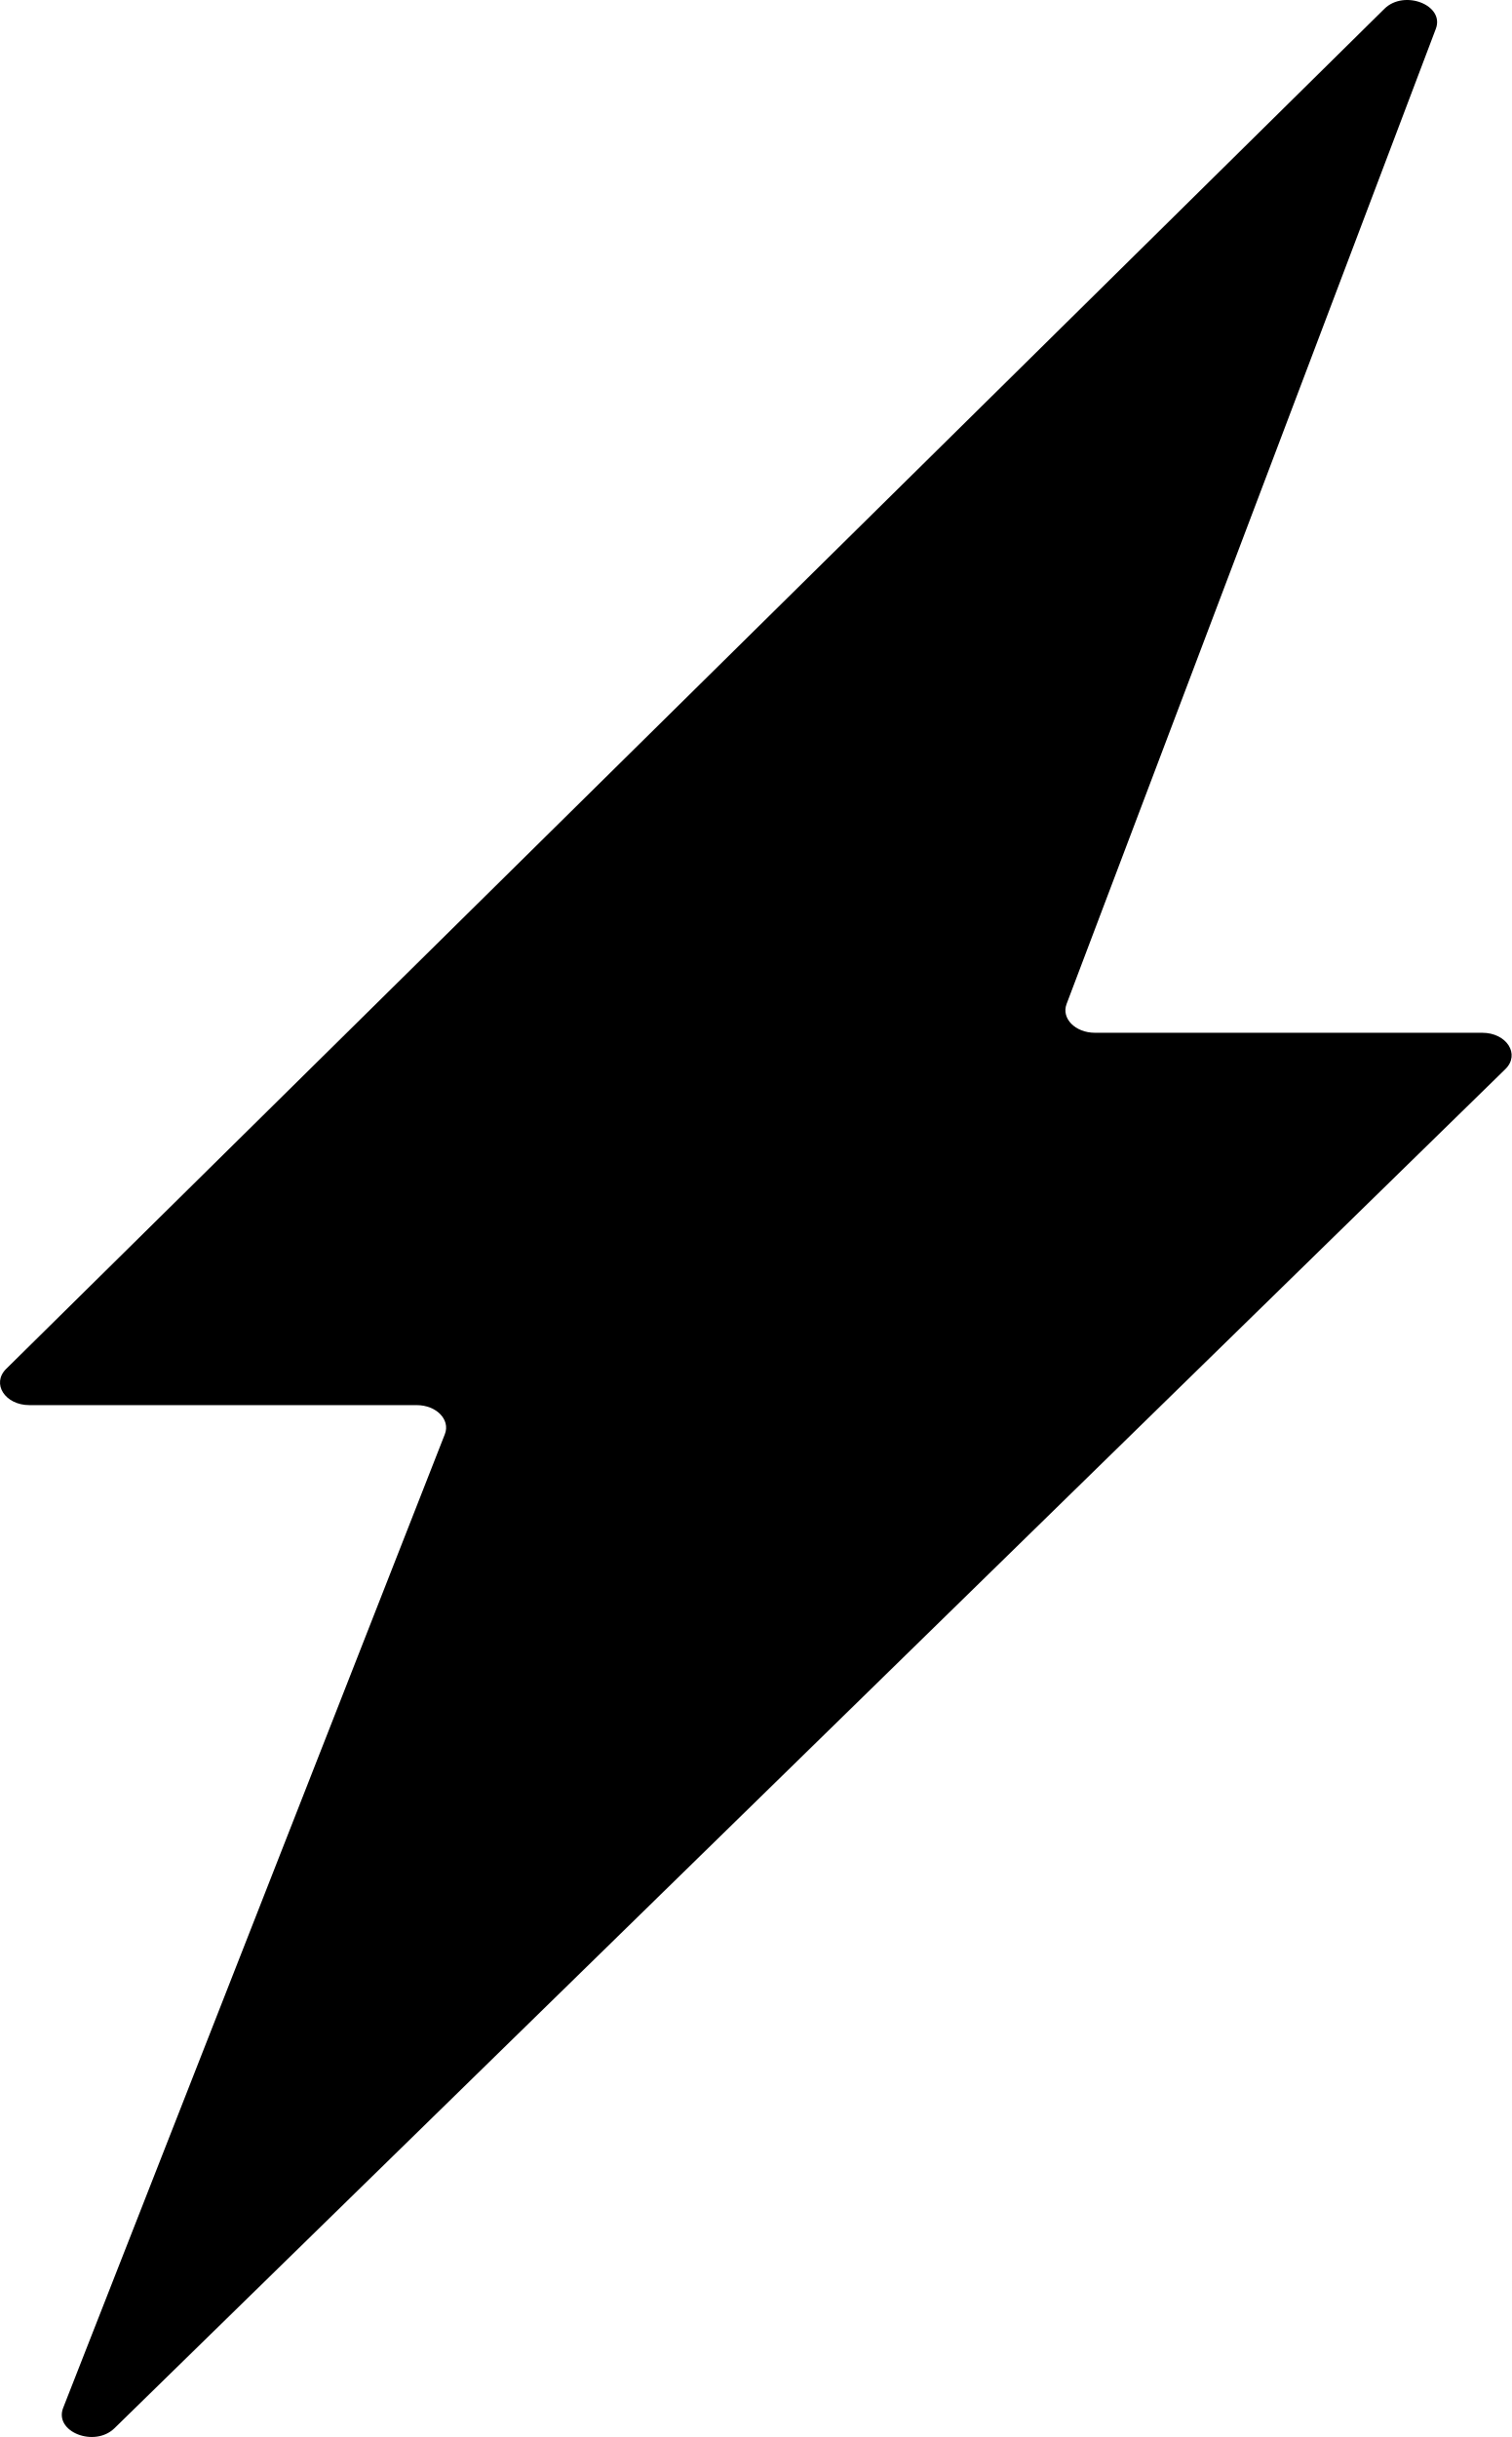
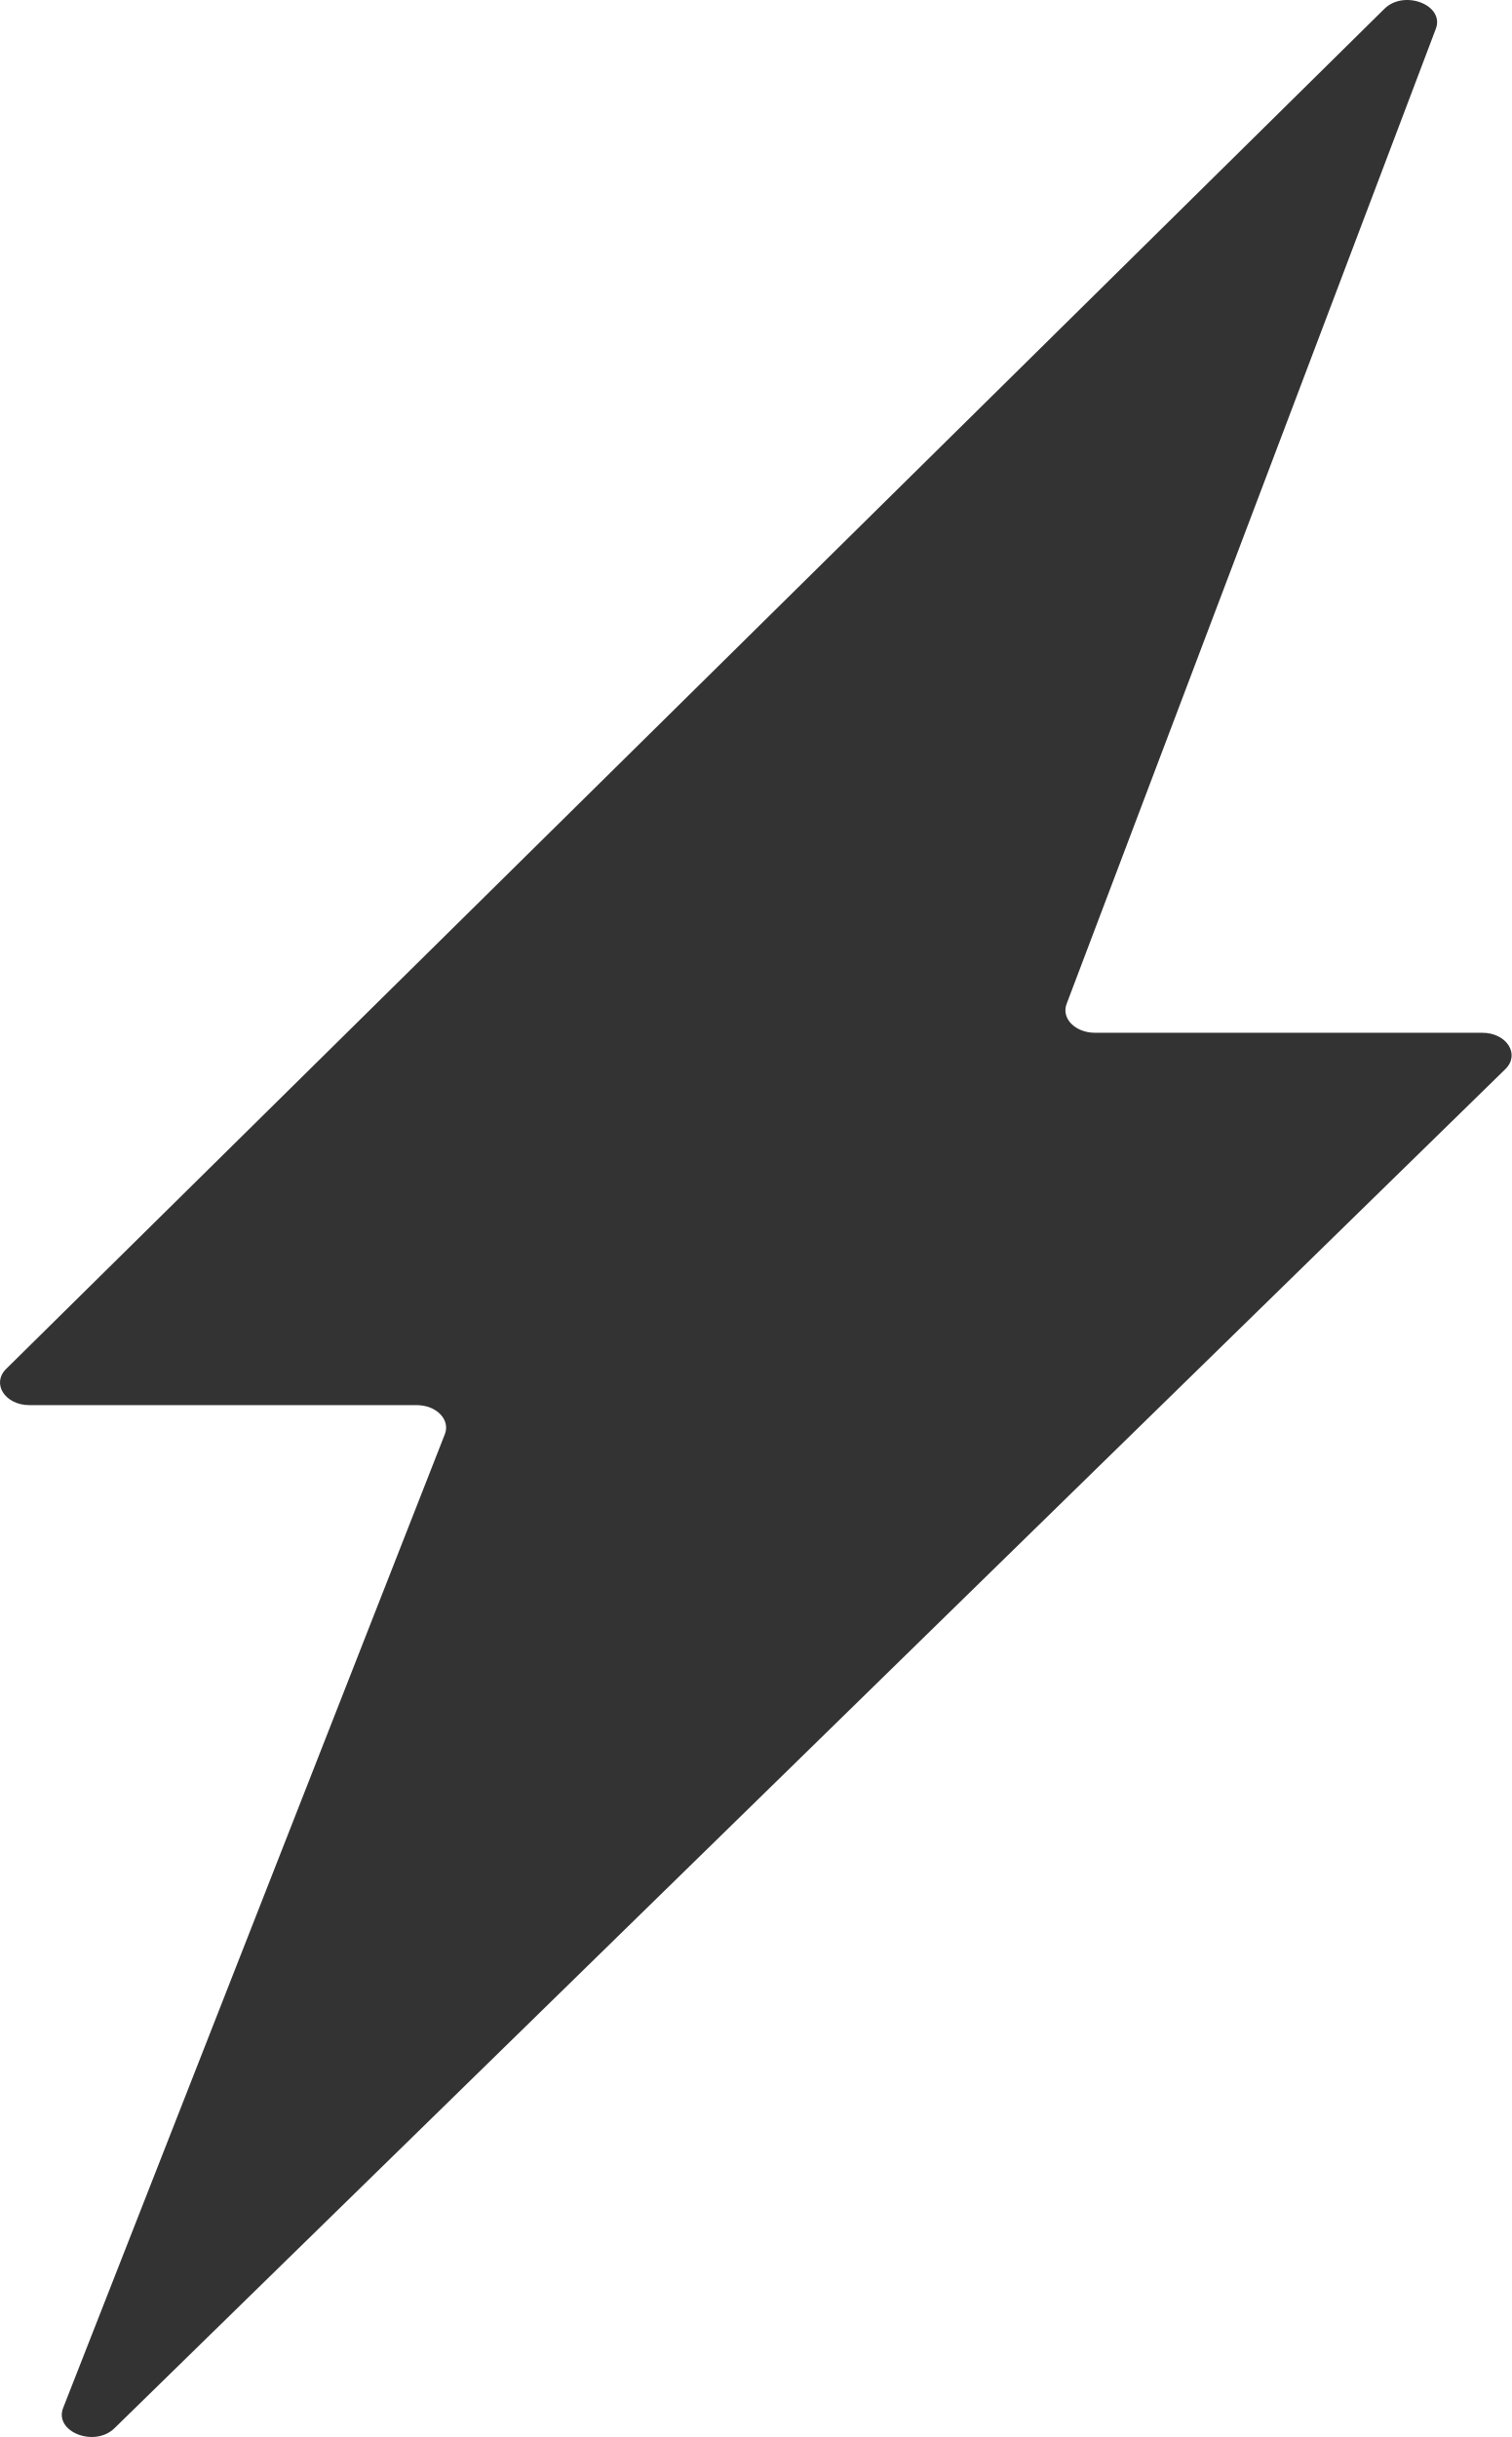
<svg xmlns="http://www.w3.org/2000/svg" width="49px" height="79px" viewBox="0 0 49 79" version="1.1">
-   <g id="hptcgDB-—-Site" stroke="none" stroke-width="1" fill="none" fill-rule="evenodd">
-     <g id="Assets" transform="translate(-604, -345)" fill="#000000">
+   <g stroke="none" stroke-width="1" fill="none" fill-rule="evenodd">
+     <g transform="translate(-604, -345)" fill="#333">
      <path d="M652.045,378.479 L639.491,378.479 C638.856,378.479 638.397,378.014 638.573,377.547 L650.542,345.935 C650.837,345.165 649.517,344.651 648.876,345.285 L604.202,389.373 C603.716,389.852 604.163,390.55 604.953,390.55 L617.506,390.55 C618.147,390.55 618.603,391.022 618.421,391.489 L606.047,423.057 C605.746,423.83 607.061,424.35 607.71,423.716 L652.796,379.658 C653.285,379.179 652.841,378.479 652.045,378.479" id="Set/Base-Set" />
    </g>
  </g>
</svg>
